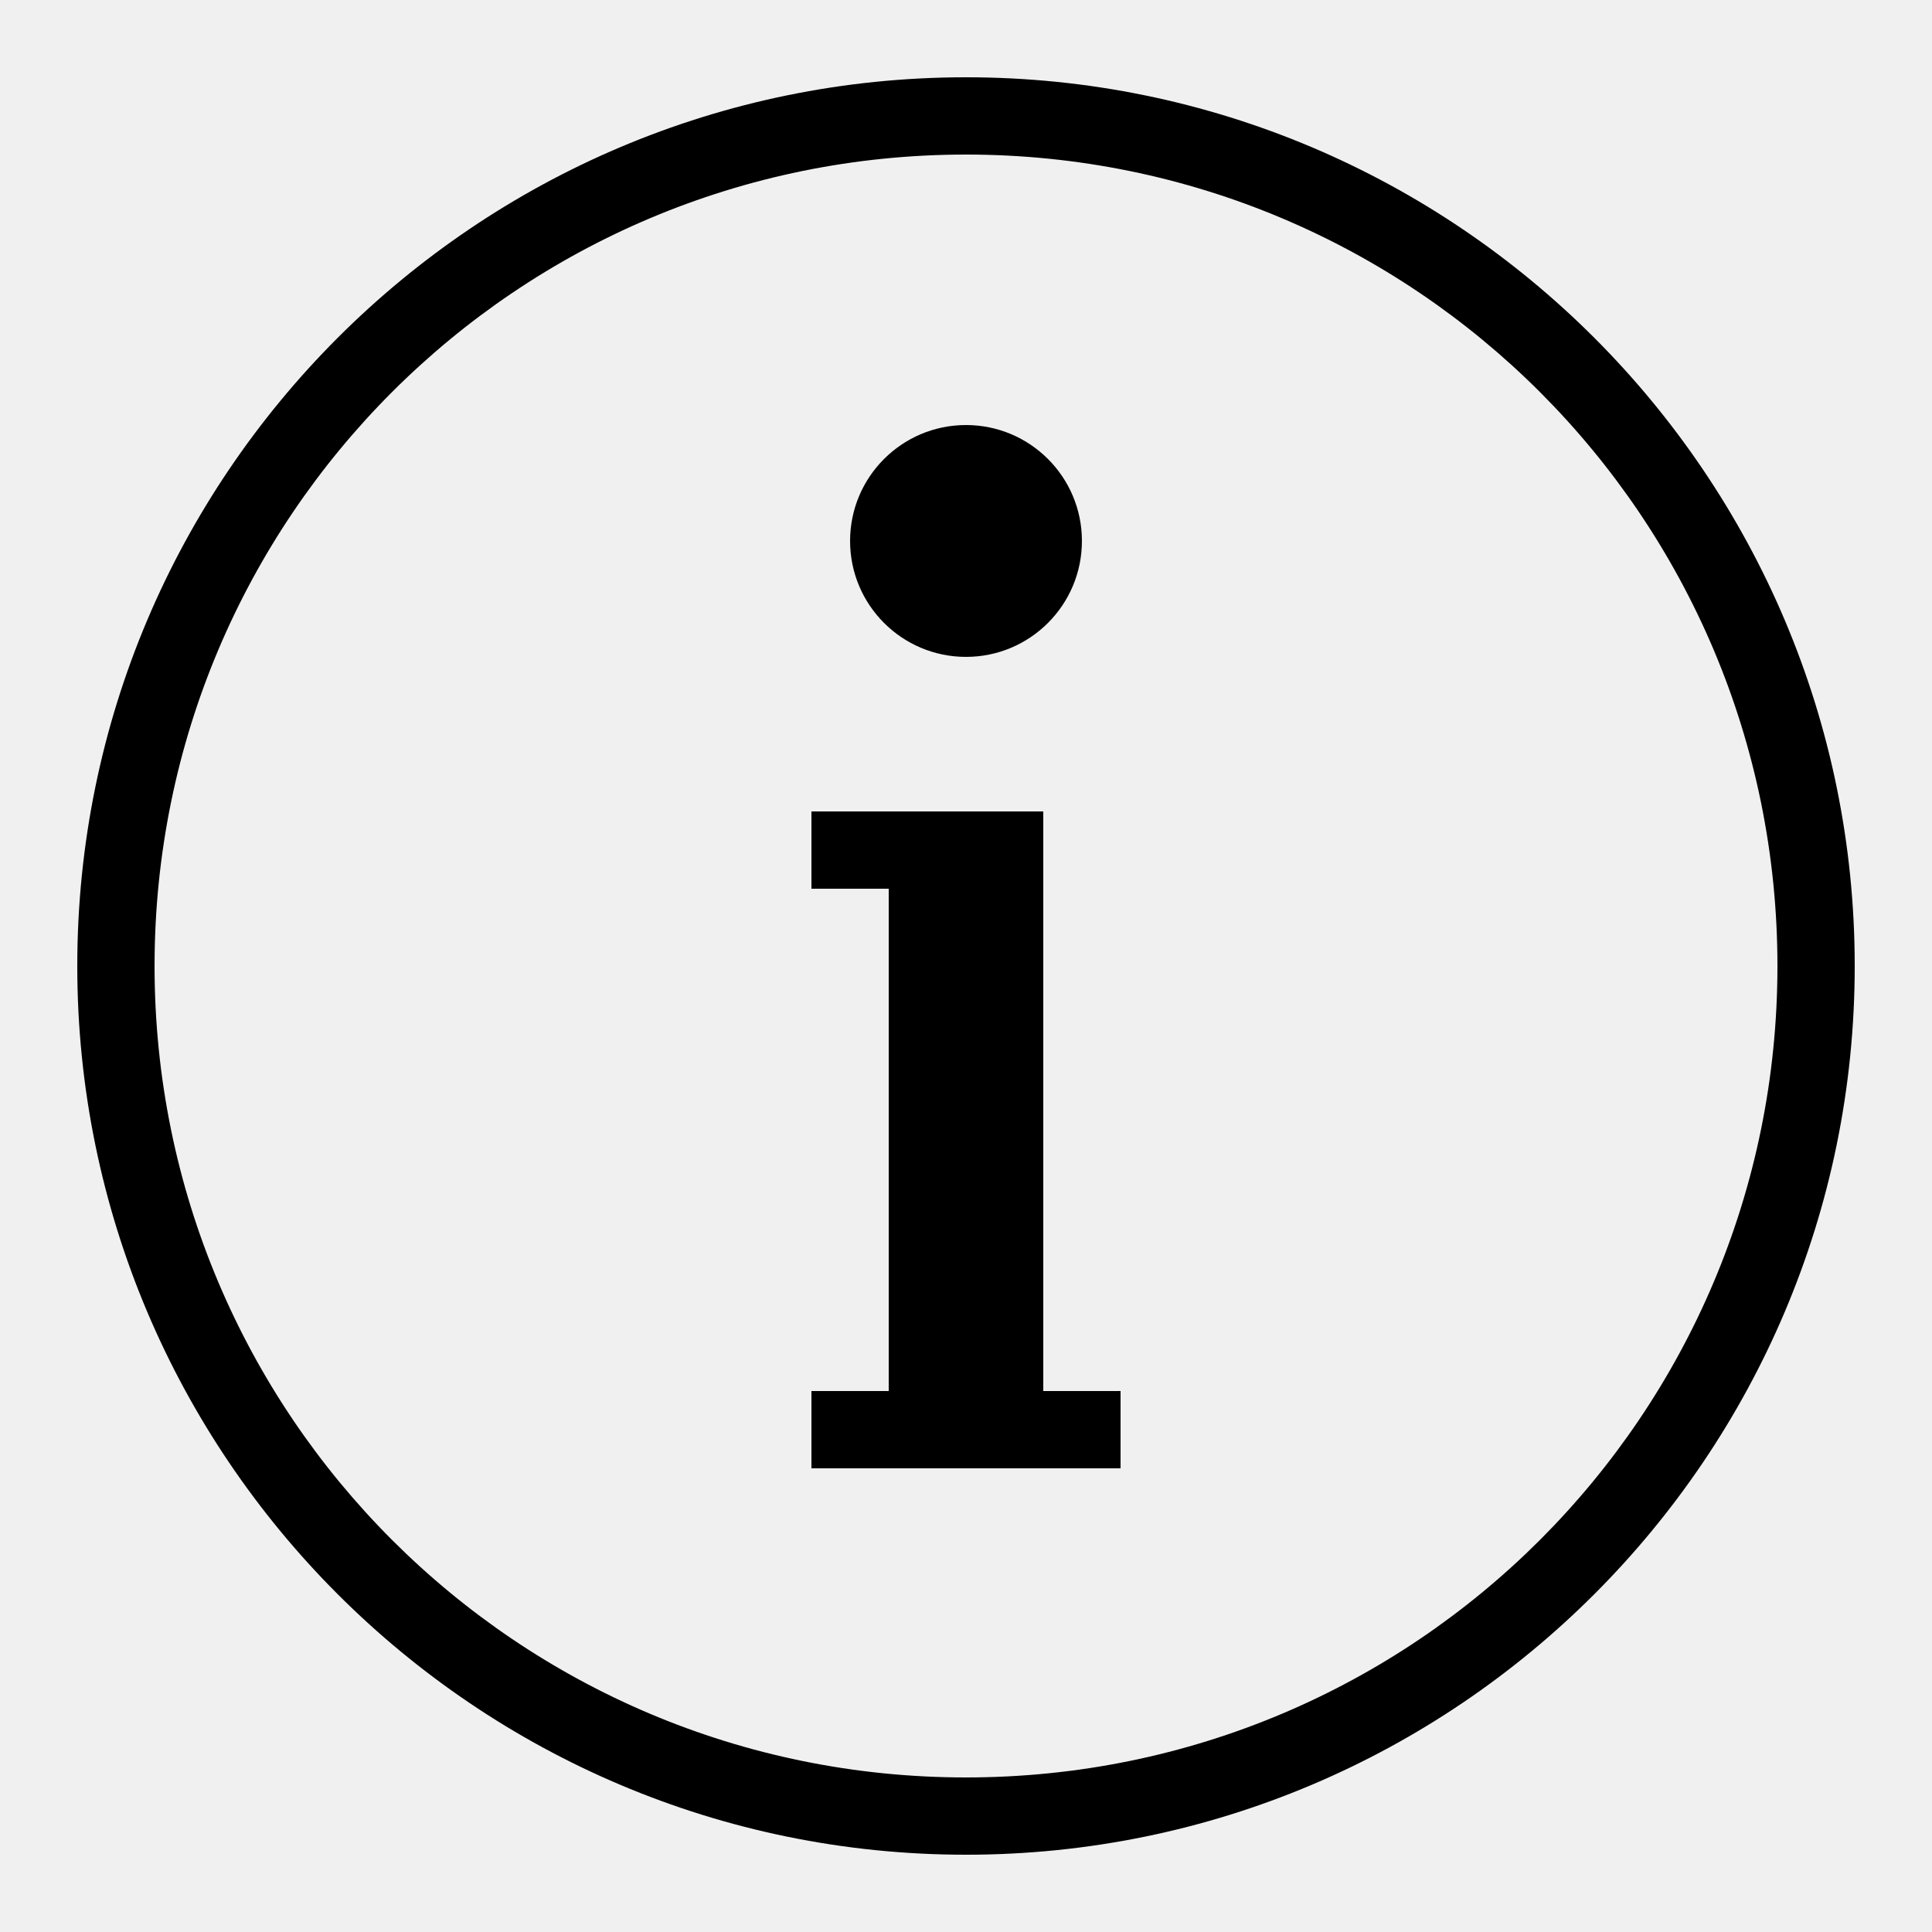
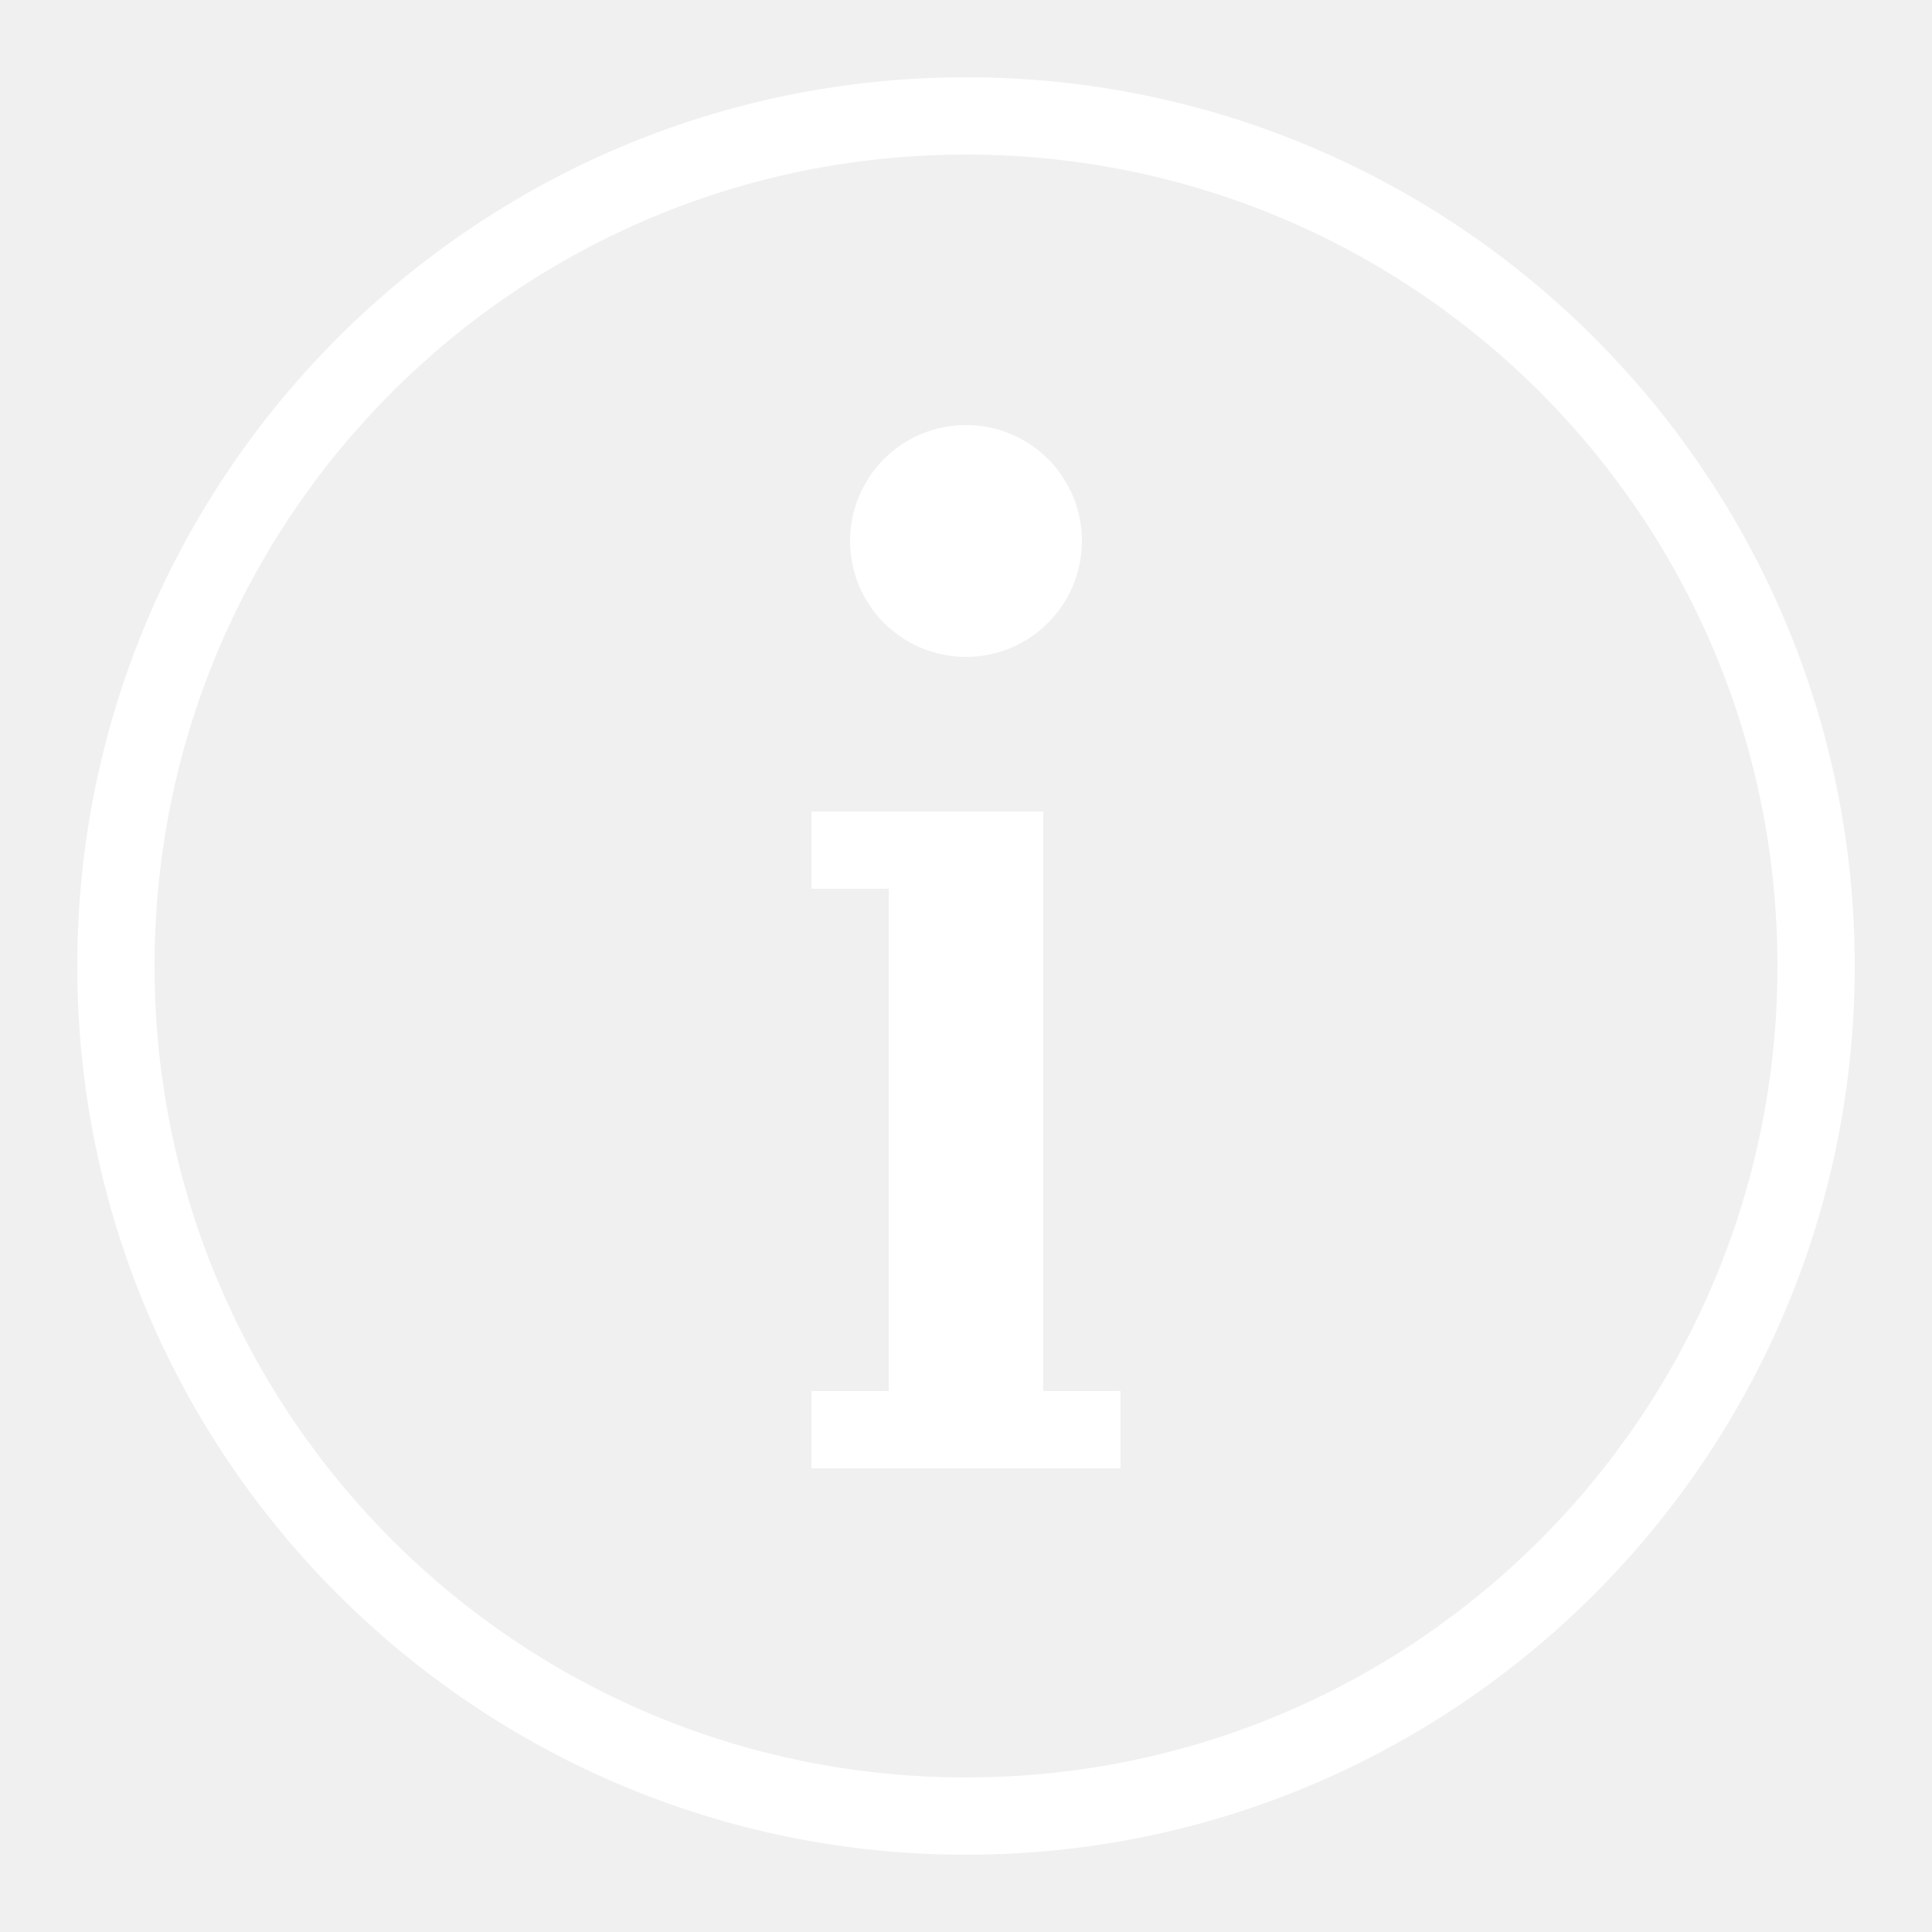
- <svg xmlns="http://www.w3.org/2000/svg" fill="#000000" viewBox="0 0 50 50" width="100px" height="100px">
-   <path d="M 25 2 C 12.309 2 2 12.309 2 25 C 2 37.691 12.309 48 25 48 C 37.691 48 48 37.691 48 25 C 48 12.309 37.691 2 25 2 z M 25 4 C 36.61 4 46 13.39 46 25 C 46 36.61 36.61 46 25 46 C 13.39 46 4 36.61 4 25 C 4 13.39 13.39 4 25 4 z M 25 11 A 3 3 0 0 0 22 14 A 3 3 0 0 0 25 17 A 3 3 0 0 0 28 14 A 3 3 0 0 0 25 11 z M 21 21 L 21 23 L 22 23 L 23 23 L 23 36 L 22 36 L 21 36 L 21 38 L 22 38 L 23 38 L 27 38 L 28 38 L 29 38 L 29 36 L 28 36 L 27 36 L 27 21 L 26 21 L 22 21 L 21 21 z" />
+ <svg xmlns="http://www.w3.org/2000/svg" fill="#000000" viewBox="0 0 50 50" width="100px" height="100px" version="1.1" id="svg4">
+   <defs id="defs8" />
+   <path d="M 25 2 C 12.309 2 2 12.309 2 25 C 2 37.691 12.309 48 25 48 C 37.691 48 48 37.691 48 25 C 48 12.309 37.691 2 25 2 z M 25 4 C 36.61 4 46 13.39 46 25 C 46 36.61 36.61 46 25 46 C 13.39 46 4 36.61 4 25 C 4 13.39 13.39 4 25 4 z M 25 11 A 3 3 0 0 0 22 14 A 3 3 0 0 0 25 17 A 3 3 0 0 0 28 14 A 3 3 0 0 0 25 11 z M 21 21 L 21 23 L 22 23 L 23 23 L 23 36 L 22 36 L 21 36 L 21 38 L 22 38 L 23 38 L 27 38 L 28 38 L 29 38 L 29 36 L 28 36 L 27 36 L 27 21 L 26 21 L 22 21 L 21 21 z" id="path2" style="fill:#ffffff" />
</svg>
